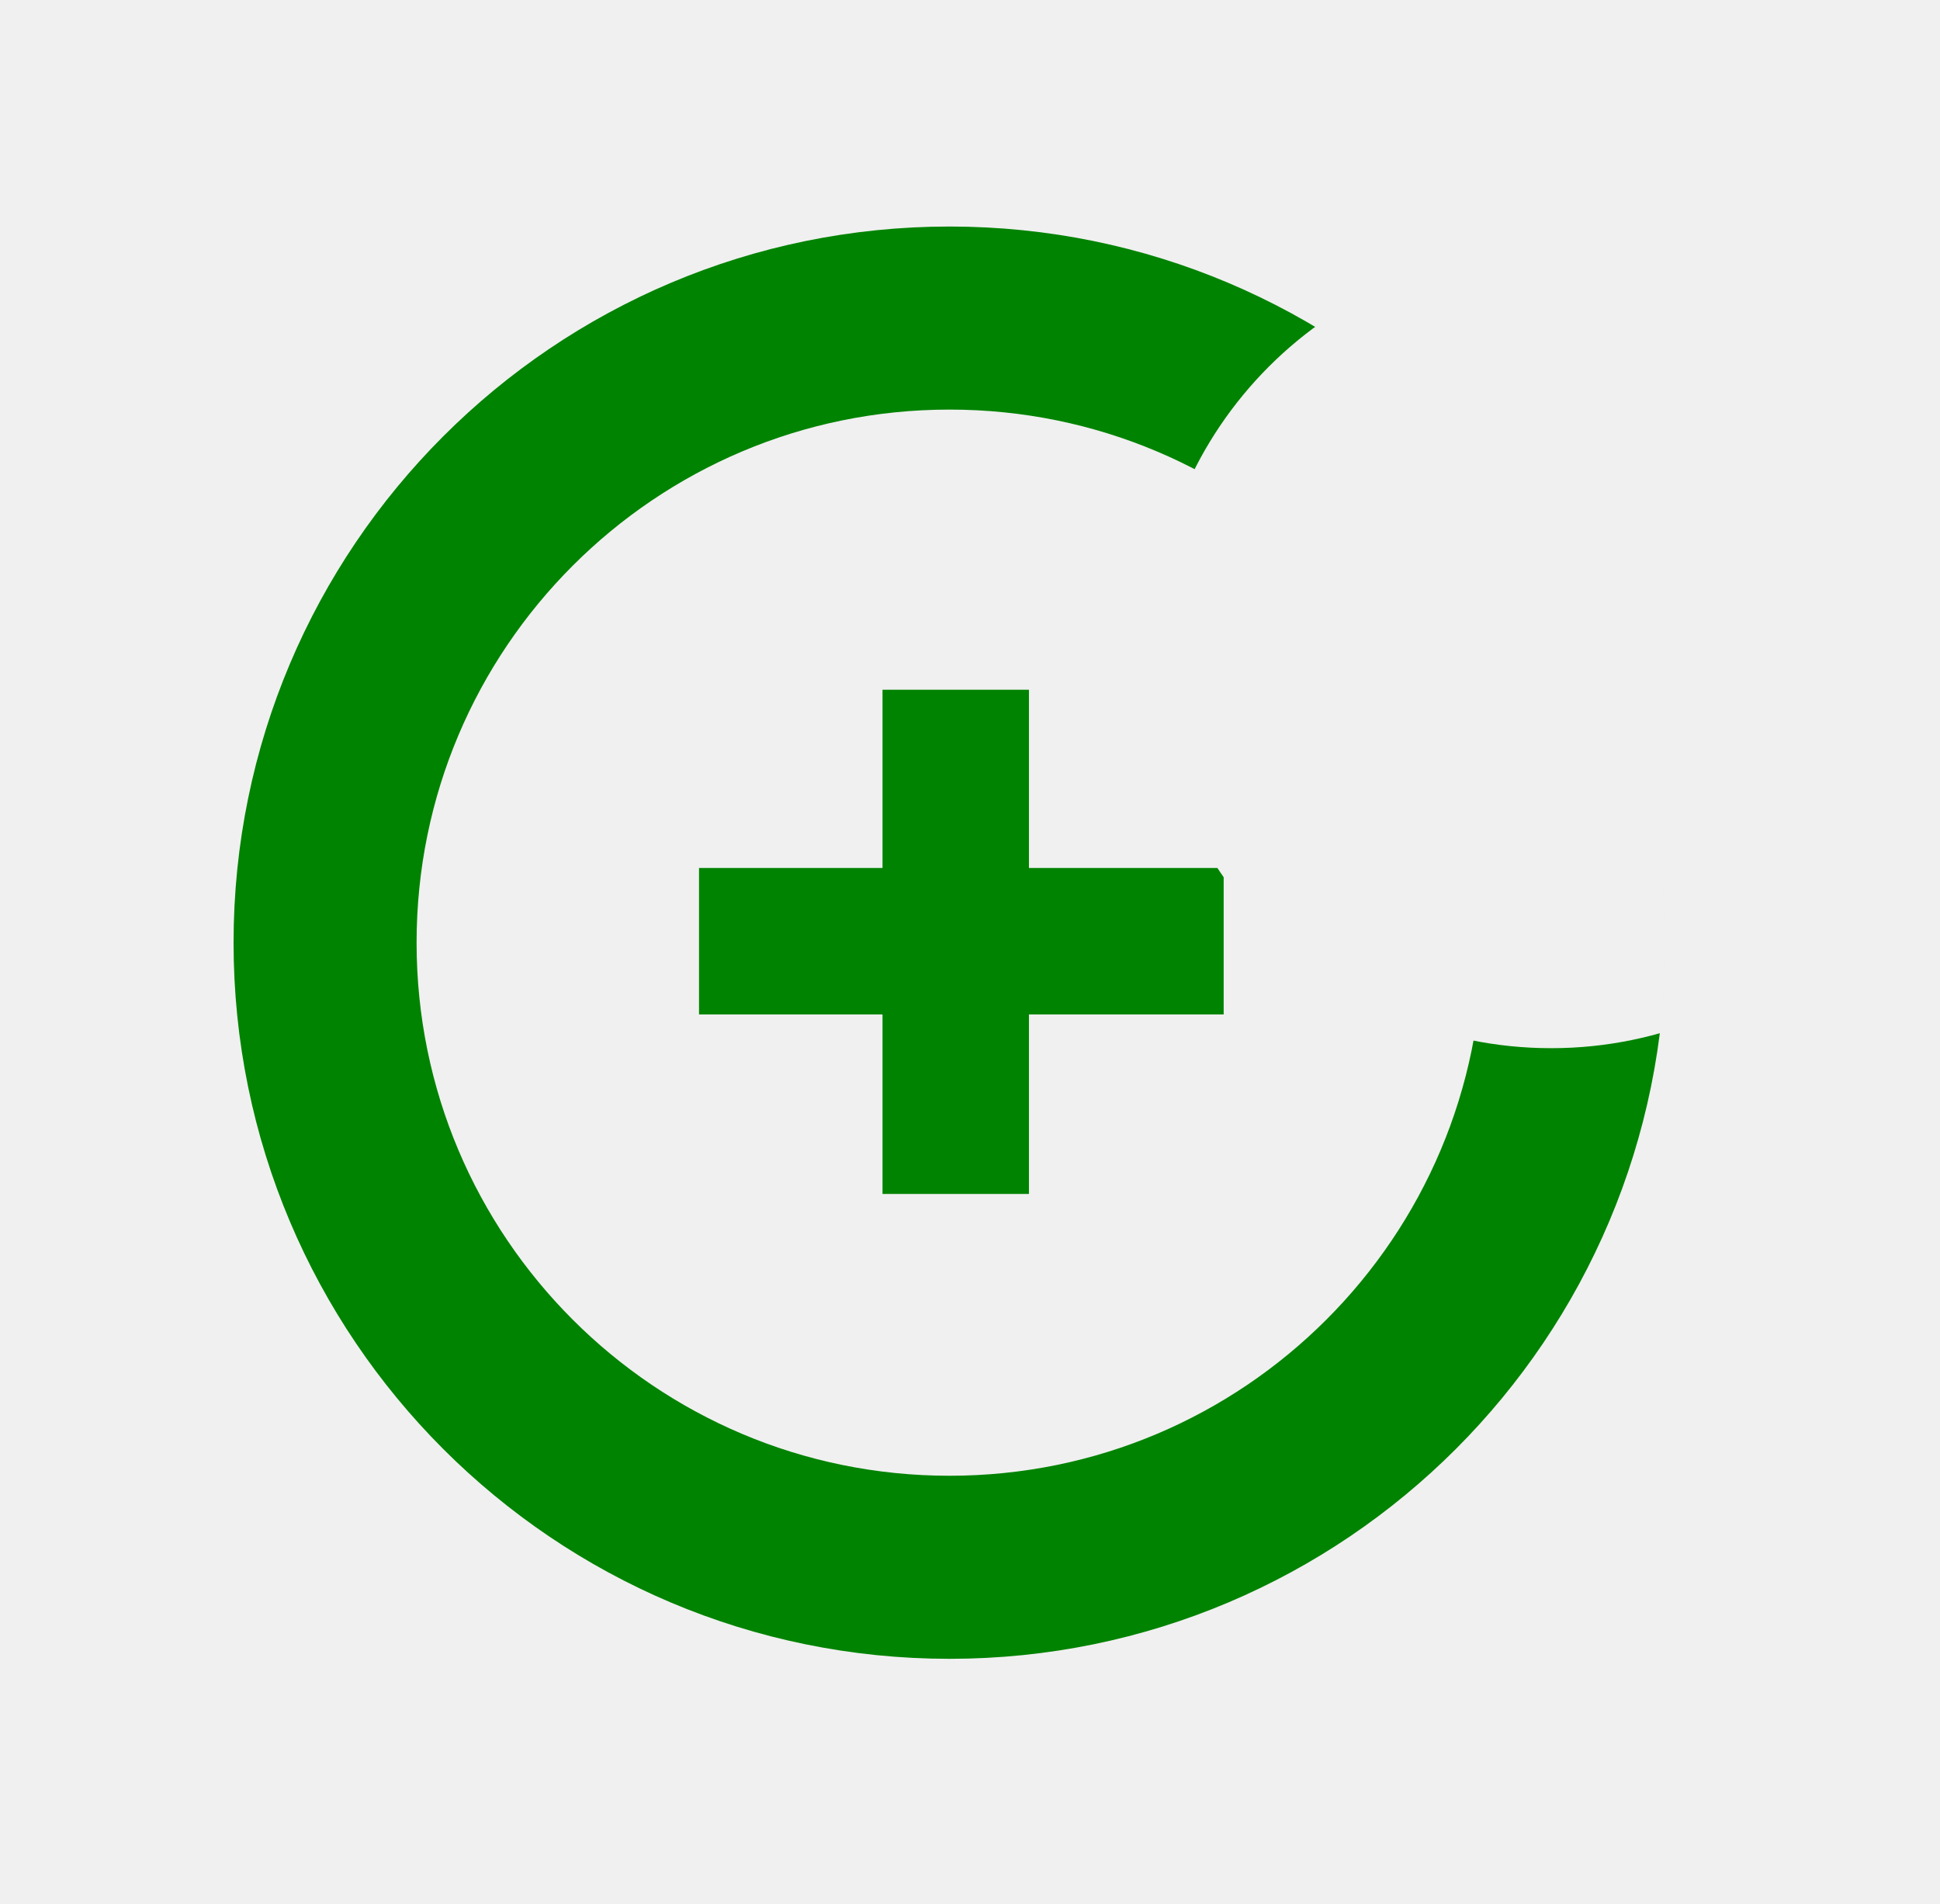
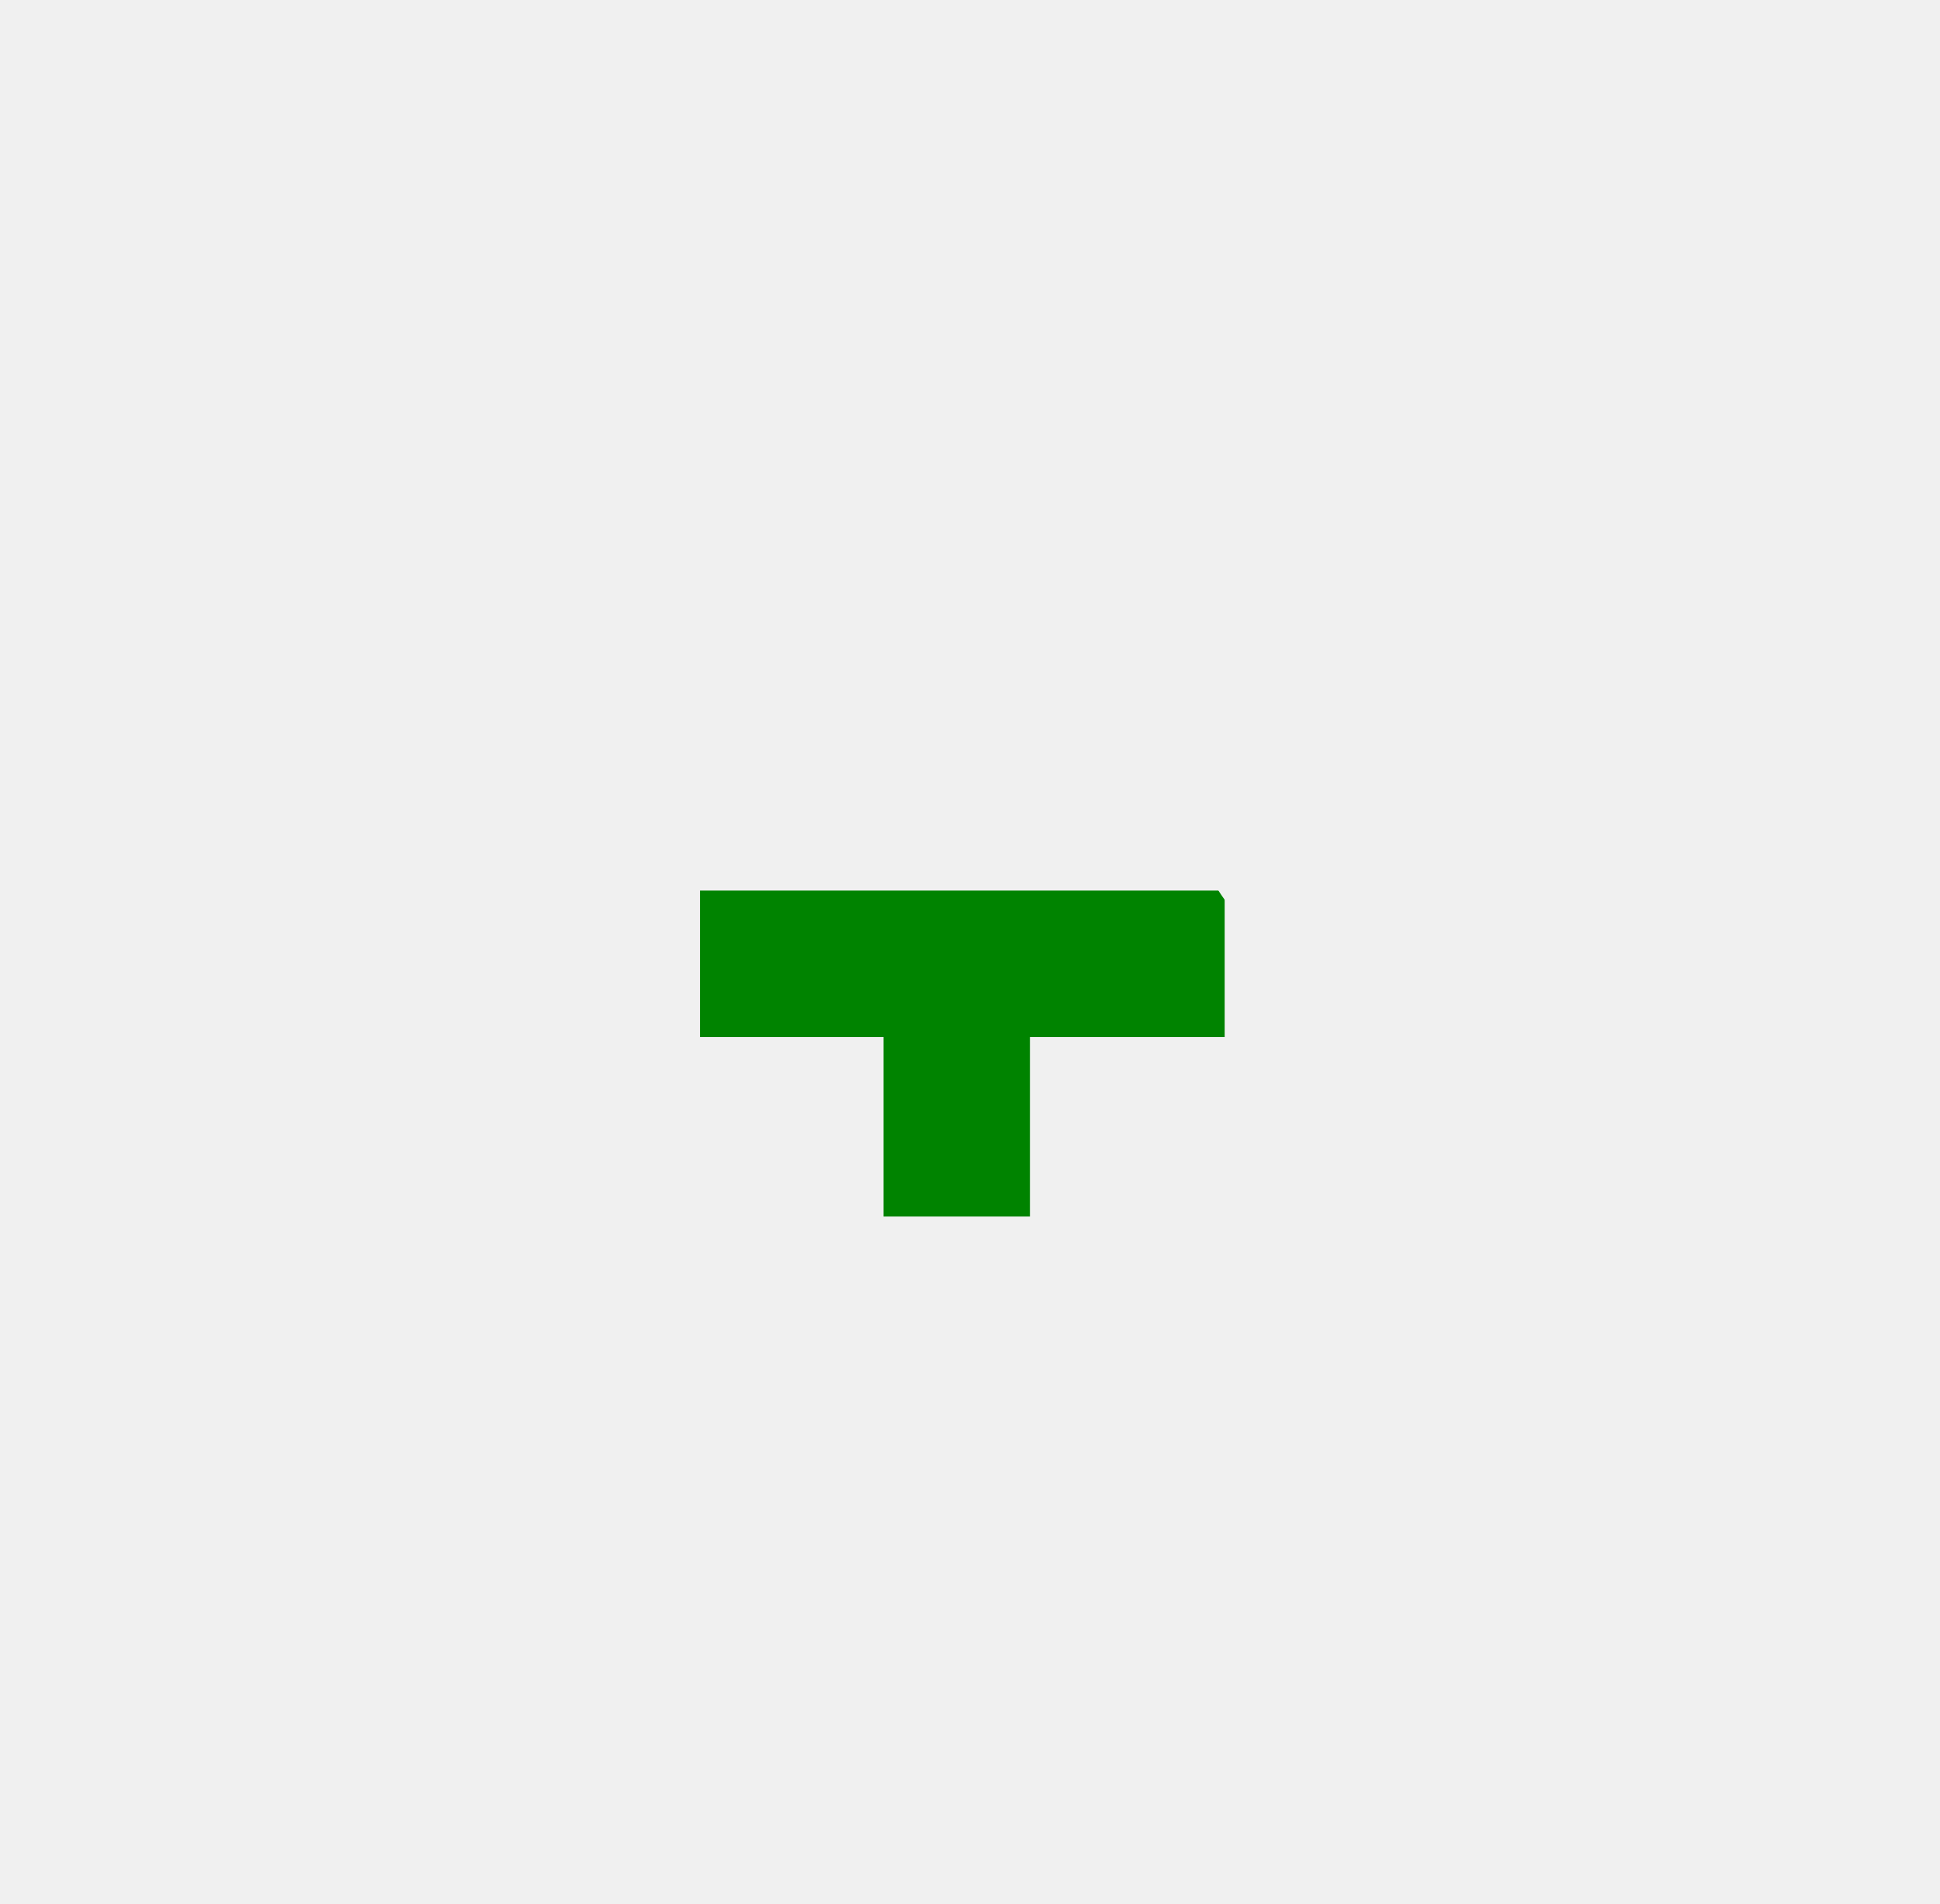
<svg xmlns="http://www.w3.org/2000/svg" width="53" height="52" viewBox="-10 -10 53 52" version="1.1" id="svg8">
  <defs id="defs12">
    <mask maskUnits="userSpaceOnUse" id="mask4598">
      <g id="g4604" transform="rotate(90,36.06844,-2.103343)">
        <rect y="22.135" x="28.328" height="51.181" width="62.633" id="rect4600" style="fill:#ffffff;fill-opacity:1;stroke:none;stroke-width:5;stroke-miterlimit:4;stroke-dasharray:none;stroke-opacity:1" />
        <circle r="10.906" cy="41.688" cx="70.55" id="circle4602" style="fill:#000018;fill-opacity:1;stroke:none;stroke-width:5;stroke-miterlimit:4;stroke-dasharray:none;stroke-opacity:1" />
      </g>
    </mask>
    <mask maskUnits="userSpaceOnUse" id="mask4606">
      <g id="g4612" transform="translate(-38.17178,-33.96509)">
        <rect y="22.135" x="28.328" height="51.181" width="62.633" id="rect4608" style="fill:#ffffff;fill-opacity:1;stroke:none;stroke-width:5;stroke-miterlimit:4;stroke-dasharray:none;stroke-opacity:1" />
        <circle r="10.906" cy="41.688" cx="70.55" id="circle4610" style="fill:#000018;fill-opacity:1;stroke:none;stroke-width:5;stroke-miterlimit:4;stroke-dasharray:none;stroke-opacity:1" />
      </g>
    </mask>
    <mask maskUnits="userSpaceOnUse" id="mask4614">
      <g id="g4620" transform="translate(-38.17178,-33.96509)">
        <rect y="22.135" x="28.328" height="51.181" width="62.633" id="rect4616" style="fill:#ffffff;fill-opacity:1;stroke:none;stroke-width:5;stroke-miterlimit:4;stroke-dasharray:none;stroke-opacity:1" />
        <circle r="10.906" cy="41.688" cx="70.55" id="circle4618" style="fill:#000018;fill-opacity:1;stroke:none;stroke-width:5;stroke-miterlimit:4;stroke-dasharray:none;stroke-opacity:1" />
      </g>
    </mask>
+     <mask maskUnits="userSpaceOnUse" id="mask852">
+       <g id="g858" transform="translate(-0.9348191,1.246426)">
+         <rect y="-12.999" x="53.568" height="54.843" width="61.231" id="rect854" style="opacity:1;fill:#ffffff;fill-opacity:1;stroke:none;stroke-width:4;stroke-linecap:round;stroke-linejoin:miter;stroke-miterlimit:4;stroke-dasharray:none;stroke-opacity:1" />
+         <rect y="-8.081" x="76.906" height="24.773" width="24.773" id="rect856" style="opacity:1;fill:#000000;fill-opacity:1;stroke:none;stroke-width:4;stroke-linecap:round;stroke-linejoin:miter;stroke-miterlimit:4;stroke-dasharray:none;stroke-opacity:1" />
+       </g>
+     </mask>
  </defs>
-   <path style="fill:none;stroke:#008300;stroke-width:4;stroke-linecap:butt;stroke-linejoin:miter;stroke-miterlimit:4;stroke-dasharray:none;stroke-opacity:1" d="M 9.097,15.707 H 23.43" id="path3715" mask="url(#mask4614)" />
-   <circle style="fill:none;stroke:#008300;stroke-width:5;stroke-miterlimit:4;stroke-dasharray:none;stroke-opacity:1" id="path4542" cx="15.941" cy="15.747" r="17.06" mask="url(#mask4606)" />
-   <path style="fill:none;stroke:#008300;stroke-width:4;stroke-linecap:butt;stroke-linejoin:miter;stroke-miterlimit:4;stroke-dasharray:none;stroke-opacity:1" d="M 16.11,8.839 V 22.61" id="path4641" />
+   <circle style="opacity:1;fill:#ffffff;fill-opacity:1;stroke:#008300;stroke-width:4.629;stroke-linecap:round;stroke-linejoin:round;stroke-miterlimit:4;stroke-dasharray:none;stroke-opacity:1" id="path826" cx="75.653" cy="17.734" r="13.747" mask="url(#mask852)" transform="matrix(1.227963,0,0,1.227963,-77.15239,-5.756459)" />
+   <g id="g862" transform="translate(0.02716037,0.6171604)">
+     <path mask="url(#mask4614)" id="path3715" d="M 9.097,15.707 H 23.43" style="fill:none;stroke:#008300;stroke-width:4;stroke-linecap:butt;stroke-linejoin:miter;stroke-miterlimit:4;stroke-dasharray:none;stroke-opacity:1" />
+     <path id="path4641" d="m 16.11,13.747 v 8.863" style="fill:none;stroke:#008300;stroke-width:4;stroke-linecap:butt;stroke-linejoin:miter;stroke-miterlimit:4;stroke-dasharray:none;stroke-opacity:1" />
+   </g>
</svg>
